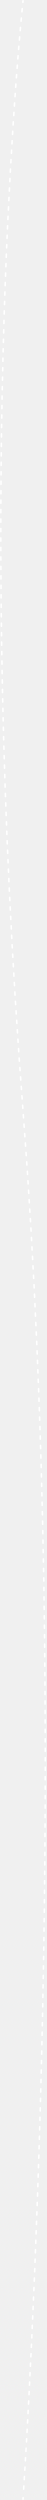
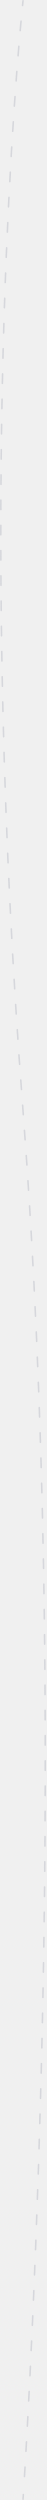
<svg xmlns="http://www.w3.org/2000/svg" id="Layer_2" data-name="Layer 2" viewBox="0 0 14.6 792.5">
  <defs>
    <style>
      .cls-1 {
-         stroke-dasharray: 1 2;
+         opacity: .6;
      }

-       .cls-1, .cls-2 {
+       .cls-2, .cls-3 {
        fill: none;
-         stroke: #fff;
+         stroke: #c4c6ce;
        stroke-linecap: round;
        stroke-miterlimit: 10;
        stroke-width: .5px;
      }
+ 
+       .cls-3 {
+         stroke-dasharray: 3 5;
+       }
    </style>
  </defs>
  <g id="Layer_1-2" data-name="Layer 1">
-     <g>
-       <path class="cls-2" d="M7.3.25s-.02.17-.05.49" />
-       <path class="cls-1" d="M7.05,2.73c-1.97,19.95-14.4,158.39.25,349.43,15.12,197.11,1.41,418.39.1,438.59" />
-       <path class="cls-2" d="M7.33,791.76c-.02.33-.03.49-.03.49" />
+     <g class="cls-1">
+       <g>
+         <path class="cls-2" d="M7.3.25s-.05.5-.15,1.49" />
+         <path class="cls-3" d="M6.67,6.71c-2.8,30.27-13.27,164.18.63,345.45,14.65,190.91,2.24,404.49.26,436.1" />
+         <path class="cls-2" d="M7.4,790.76c-.06.99-.1,1.49-.1,1.49" />
+       </g>
    </g>
  </g>
</svg>
